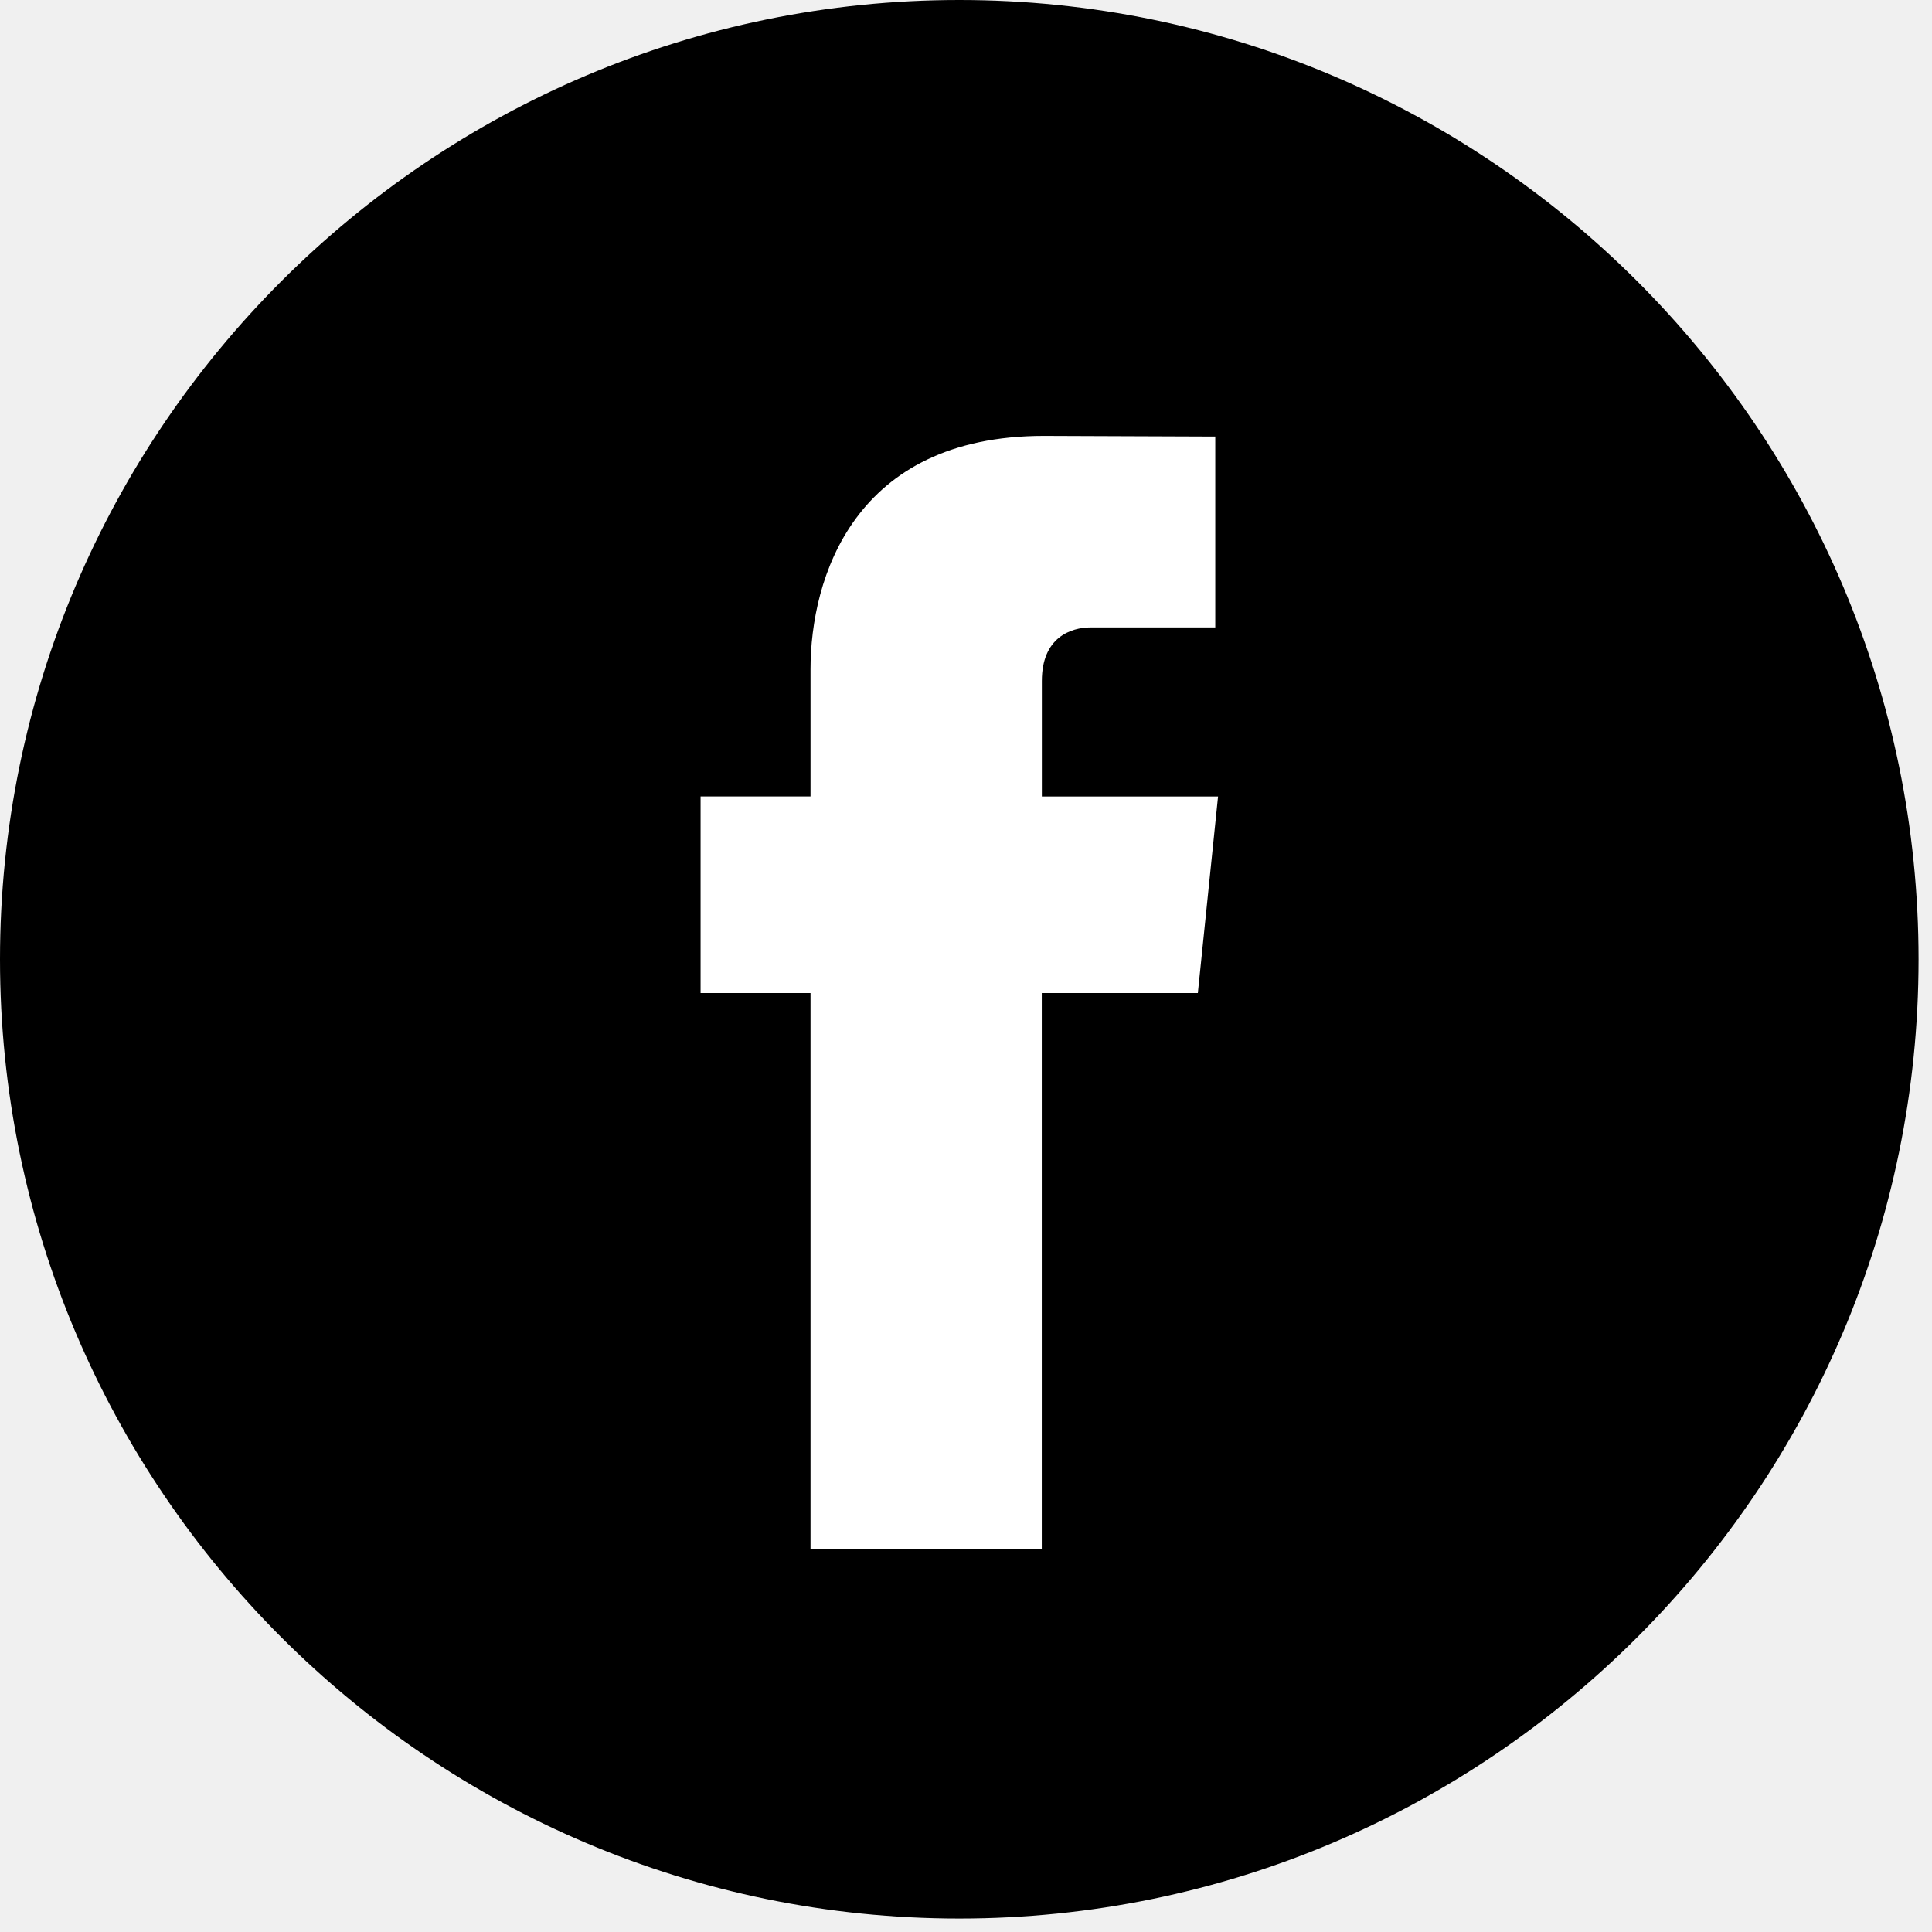
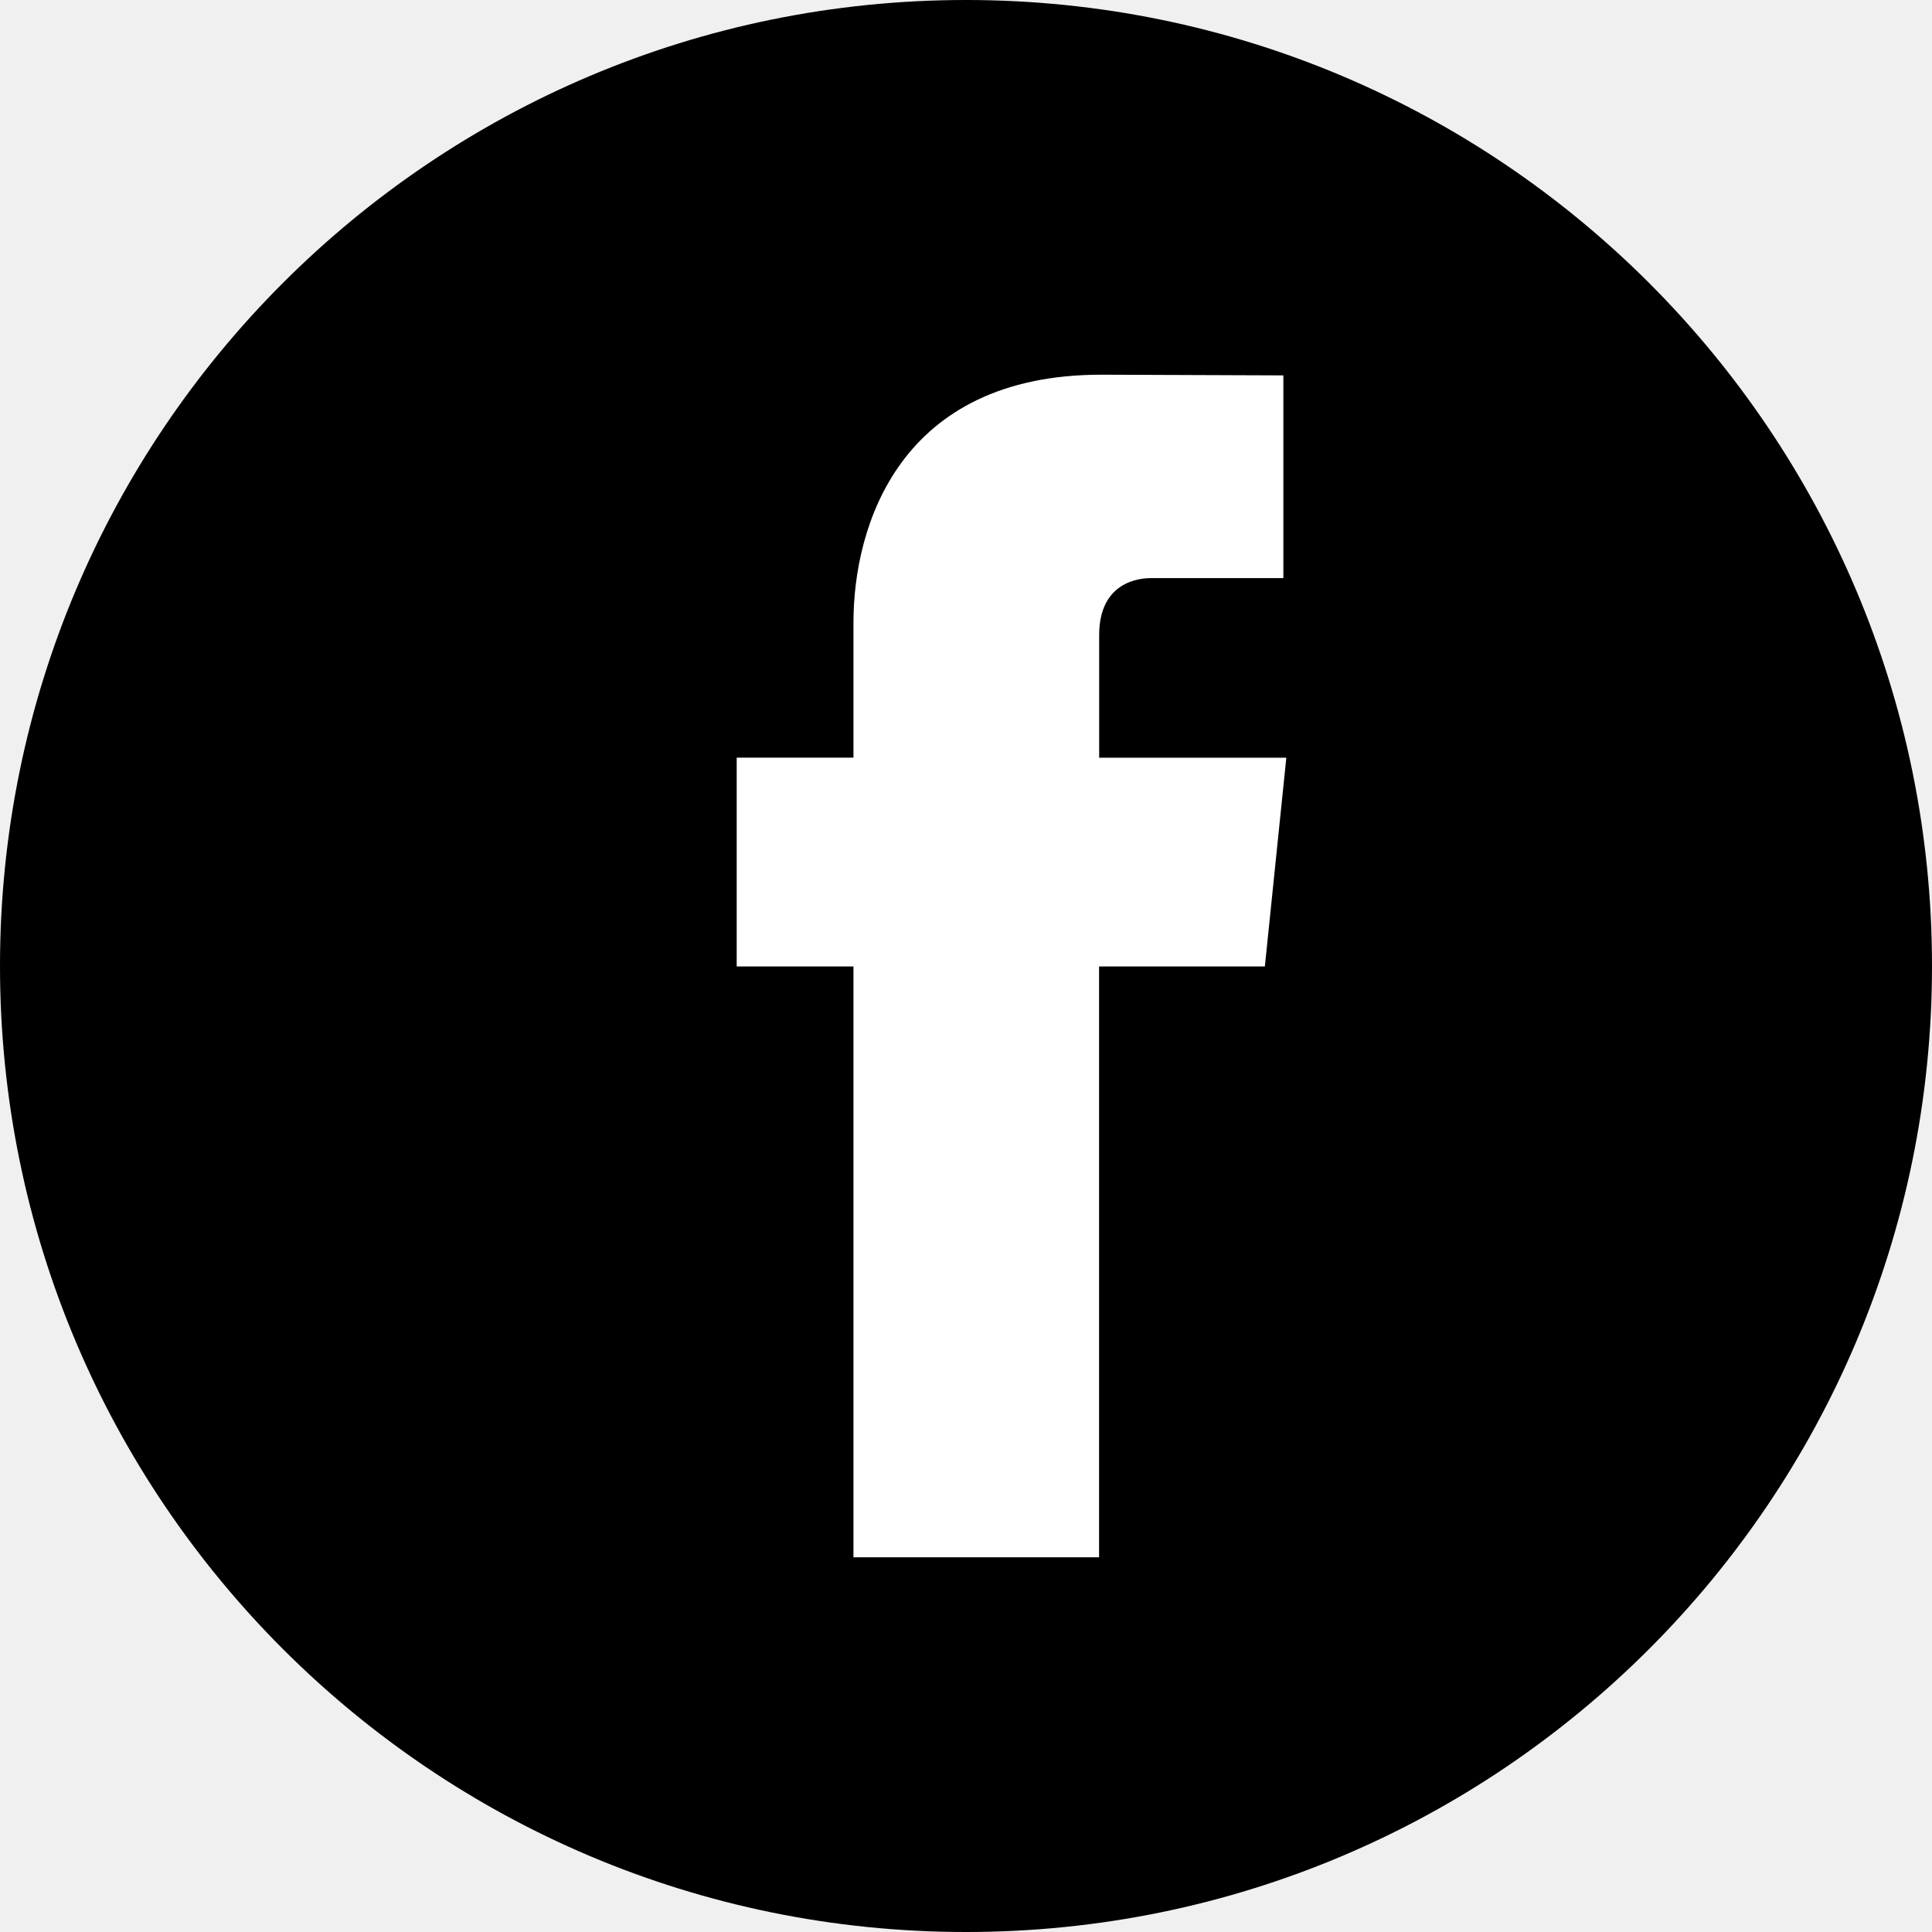
- <svg xmlns="http://www.w3.org/2000/svg" version="1.1" width="100%" height="100%" viewBox="0 0 50 50" id="facebook" xml:space="preserve">
-   <defs id="defs9">
-     
-   </defs>
-   <path d="M 24.826,0 C 11.137,0 0,11.137 0,24.826 0,38.514 11.137,49.652 24.826,49.652 38.514,49.652 49.652,38.514 49.652,24.826 49.652,11.137 38.516,0 24.826,0 z" id="bg" style="fill:#000000" />
-   <path d="m 31,25.7 h -4.039 c 0,6.453 0,14.396 0,14.396 h -5.985 c 0,0 0,-7.866 0,-14.396 h -2.845 v -5.088 h 2.845 v -3.291 c 0,-2.357 1.12,-6.04 6.04,-6.04 l 4.435,0.017 v 4.939 c 0,0 -2.695,0 -3.219,0 -0.524,0 -1.269,0.262 -1.269,1.386 v 2.99 h 4.56 L 31,25.7 z" id="f" style="fill:#ffffff" />
+ <svg xmlns="http://www.w3.org/2000/svg" version="1.1" width="100%" height="100%" viewBox="0 0 100 100" id="facebook_btn">
+   <defs id="defs" />
+   <circle cx="50" cy="50" r="50" id="bg" fill="#000000">
+   </circle>
+   <path d="m 65.468,50.024 h -8.58 c 0,13.708 0,30.581 0,30.581 H 44.175 c 0,0 0,-16.709 0,-30.581 H 38.131 V 39.216 h 6.044 v -6.991 c 0,-5.007 2.379,-12.831 12.831,-12.831 l 9.421,0.036 v 10.492 c 0,0 -5.725,0 -6.838,0 -1.113,0 -2.696,0.557 -2.696,2.944 v 6.352 h 9.687 l -1.111,10.806 z" id="f" fill="#ffffff">
+     <set attributeName="fill" to="#ff0000" begin="btn.mouseover" end="btn.mouseout" />
+   </path>
+   <circle cx="50" cy="50" r="50" id="btn" fill="#ffffff" opacity="0">
+   </circle>
</svg>
